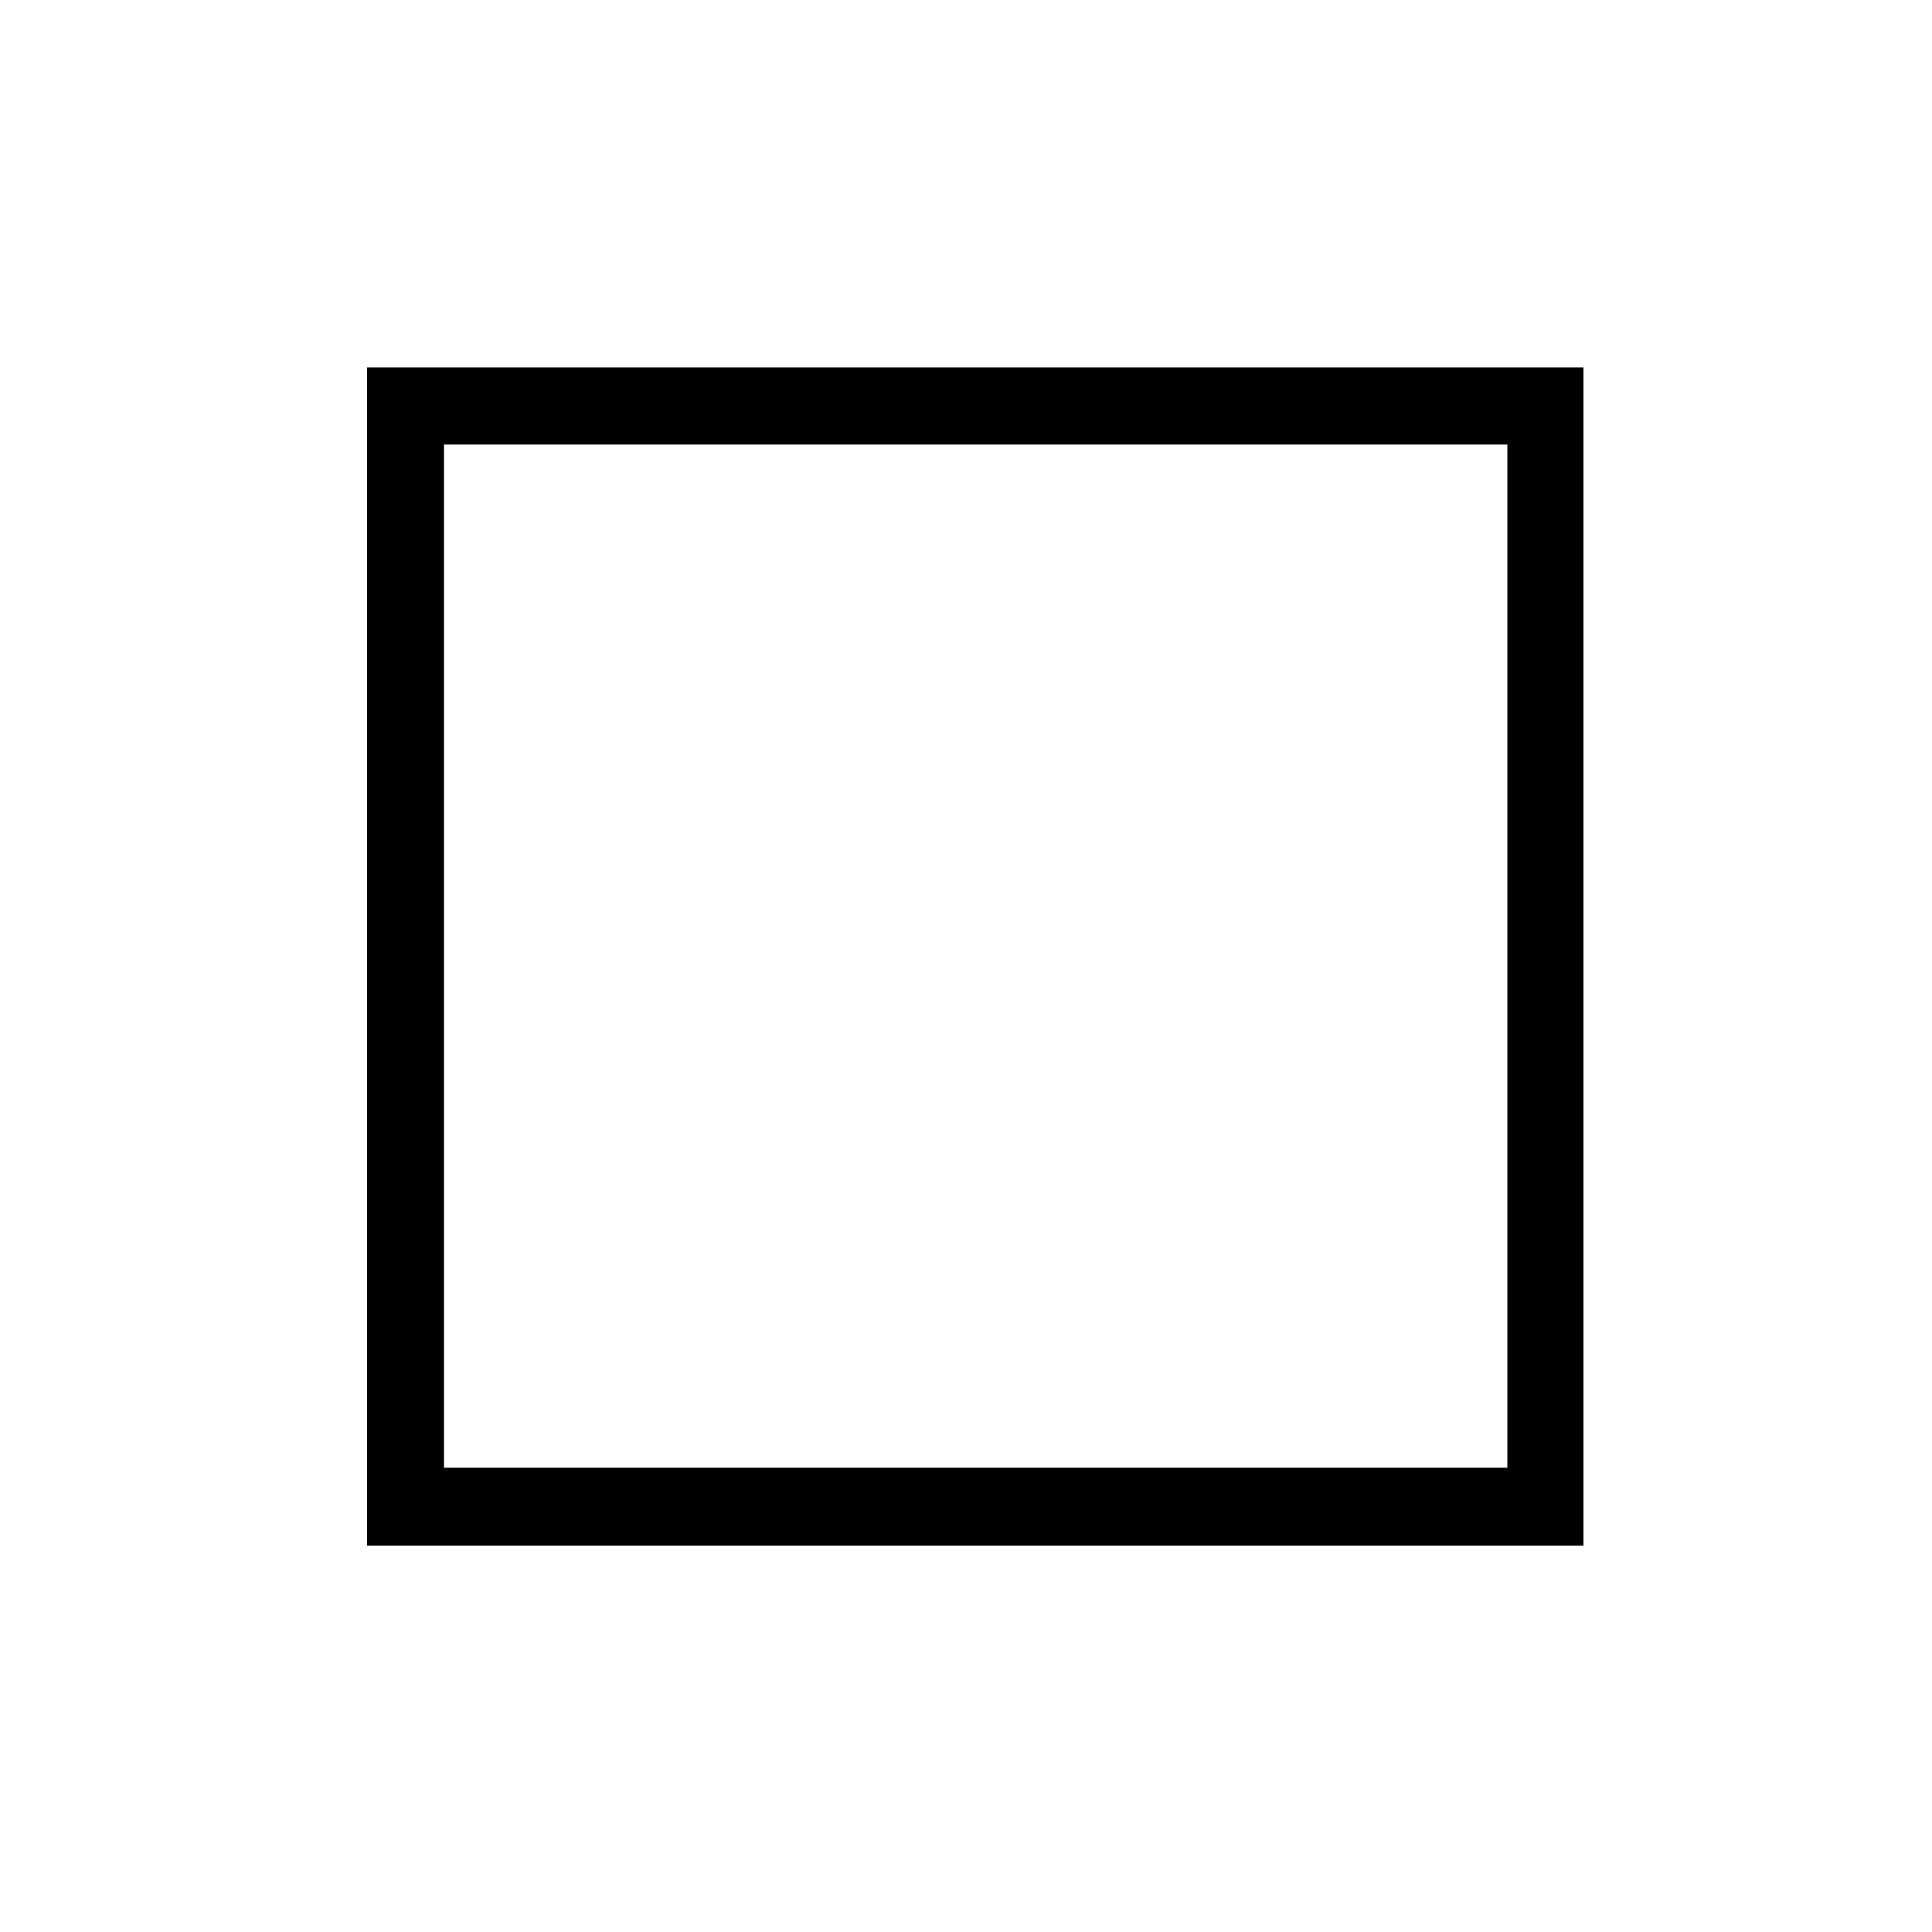
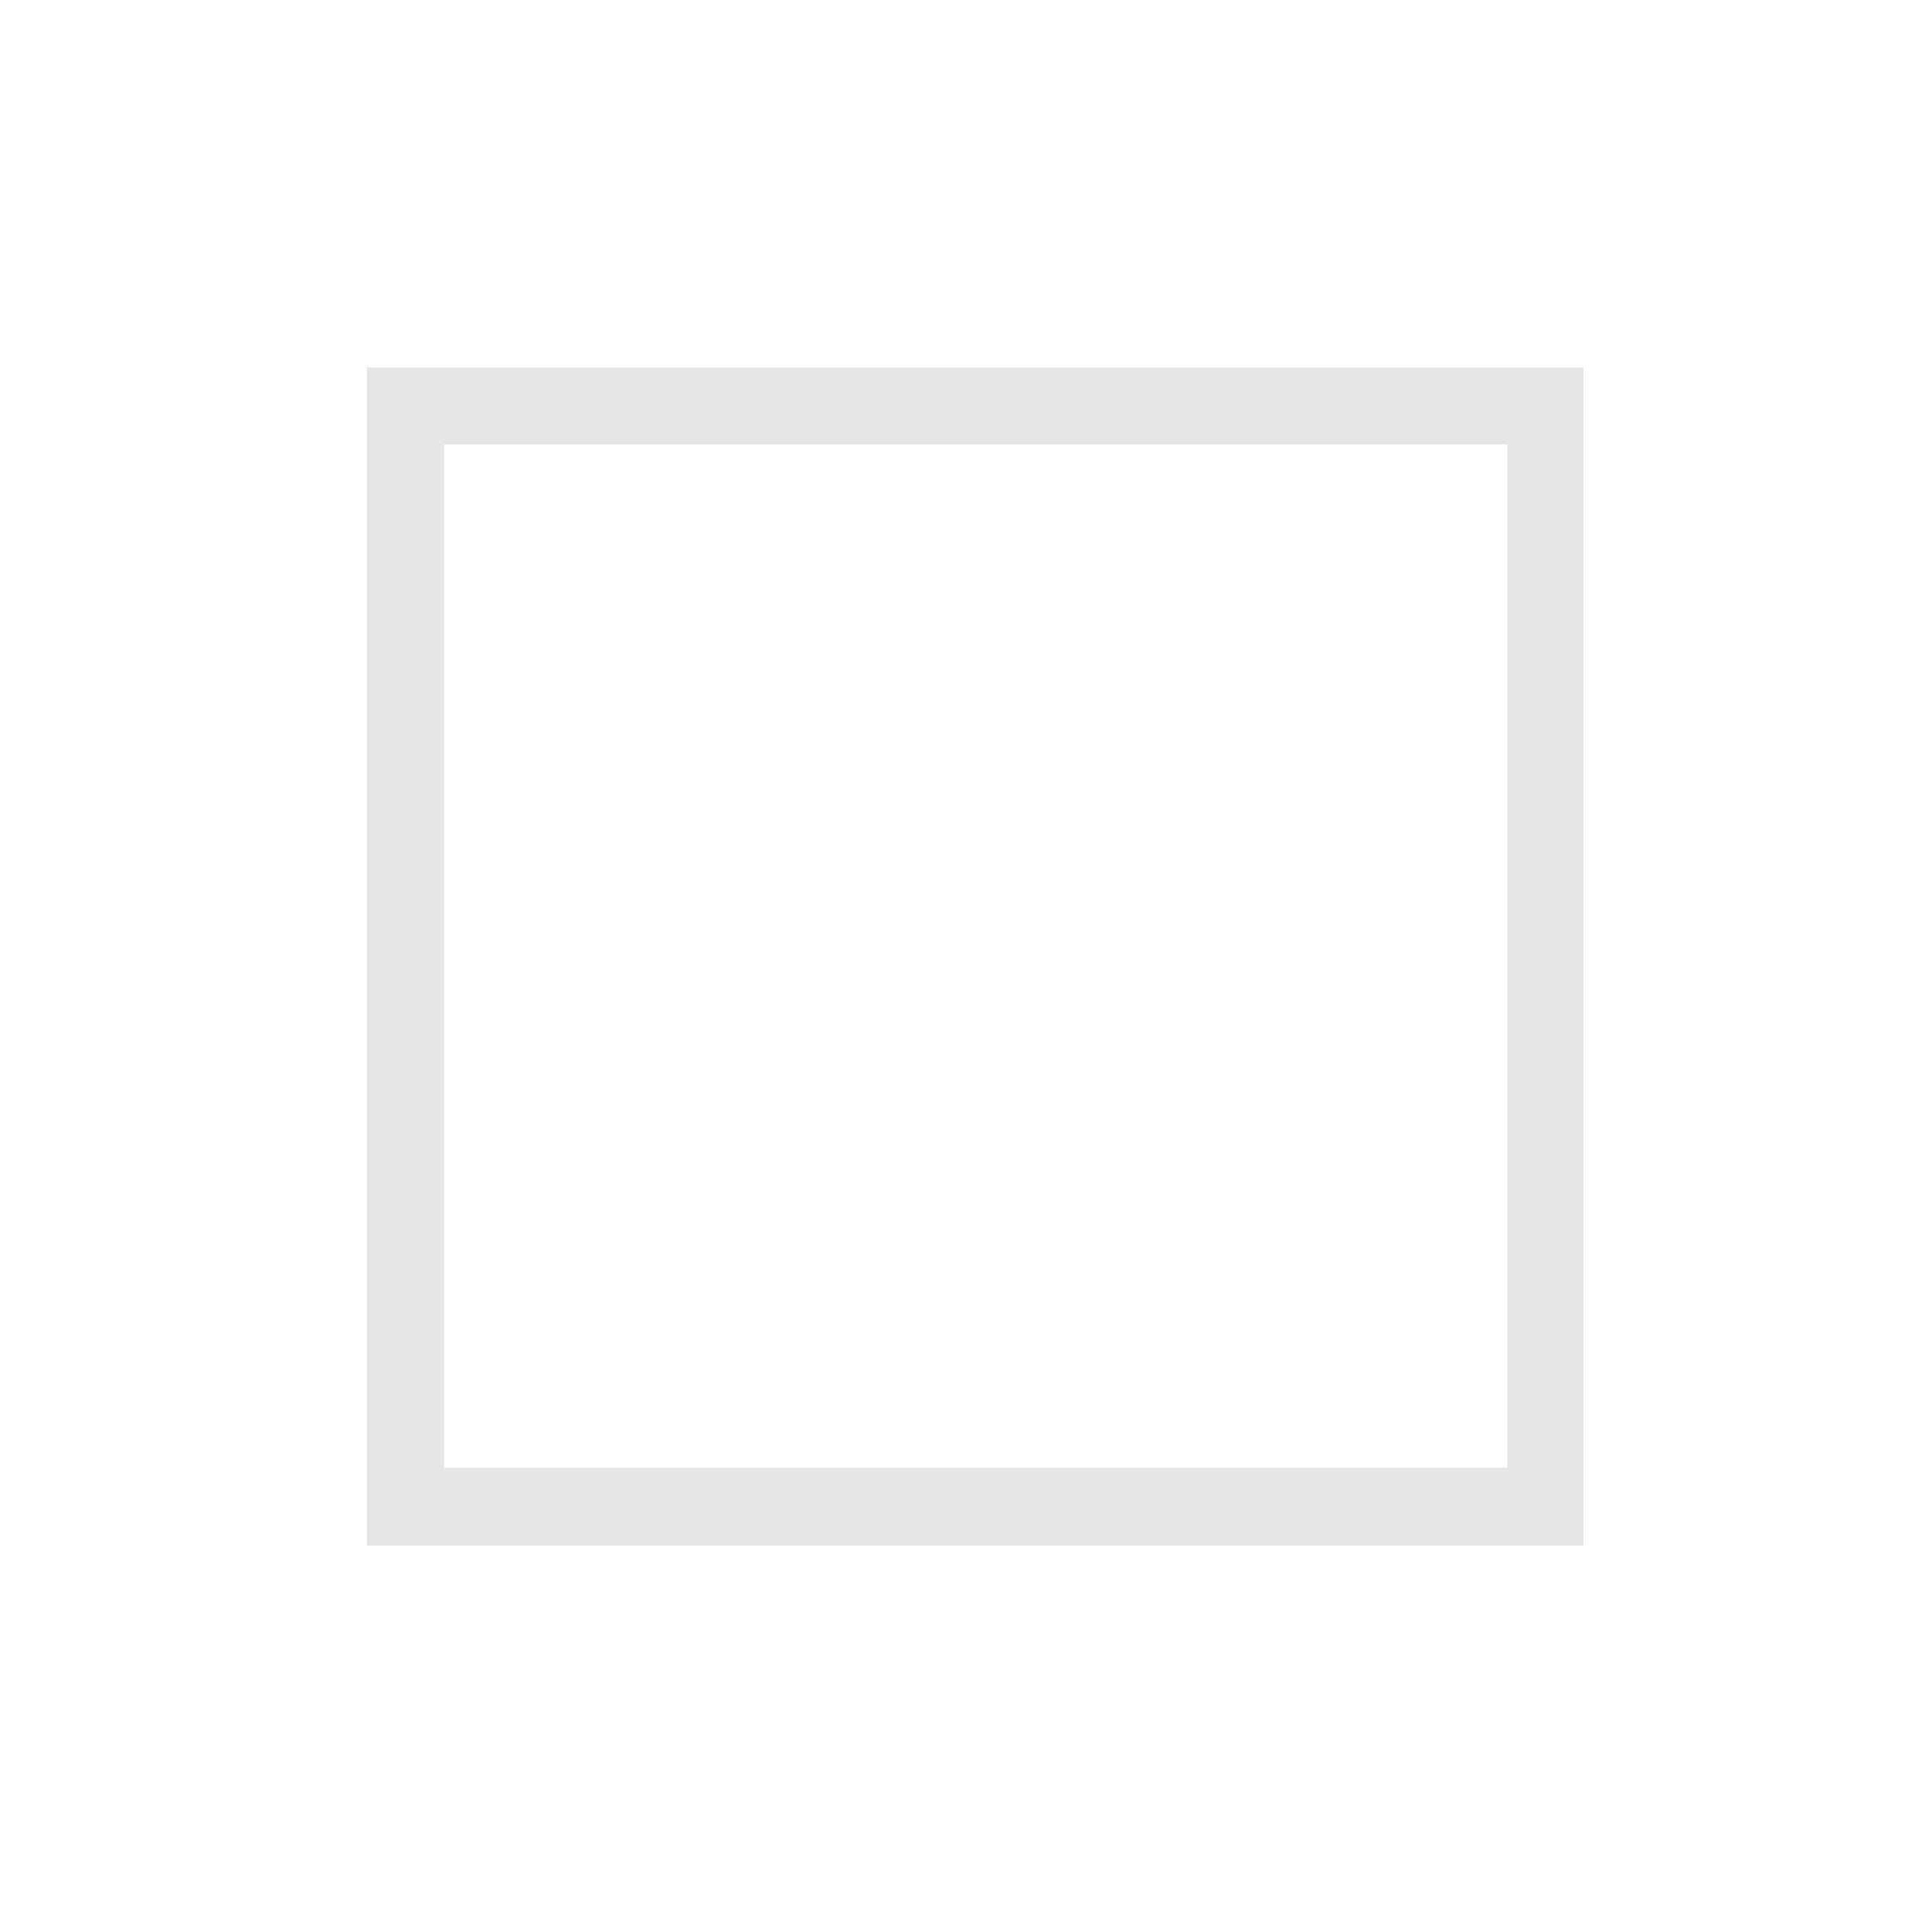
<svg xmlns="http://www.w3.org/2000/svg" t="1702019492633" class="icon" viewBox="0 0 1024 1024" version="1.1" p-id="57418" width="16" height="16">
-   <path d="M839.26 819.2H194.56V194.744h644.7M235.315 235.612v542.3h563.62V235.612H235.315z m0 0" fill="#000000" p-id="57419" />
+   <path d="M839.26 819.2H194.56V194.744h644.7M235.315 235.612v542.3h563.62V235.612H235.315z m0 0" fill="#e6e6e6" p-id="57419" />
</svg>
